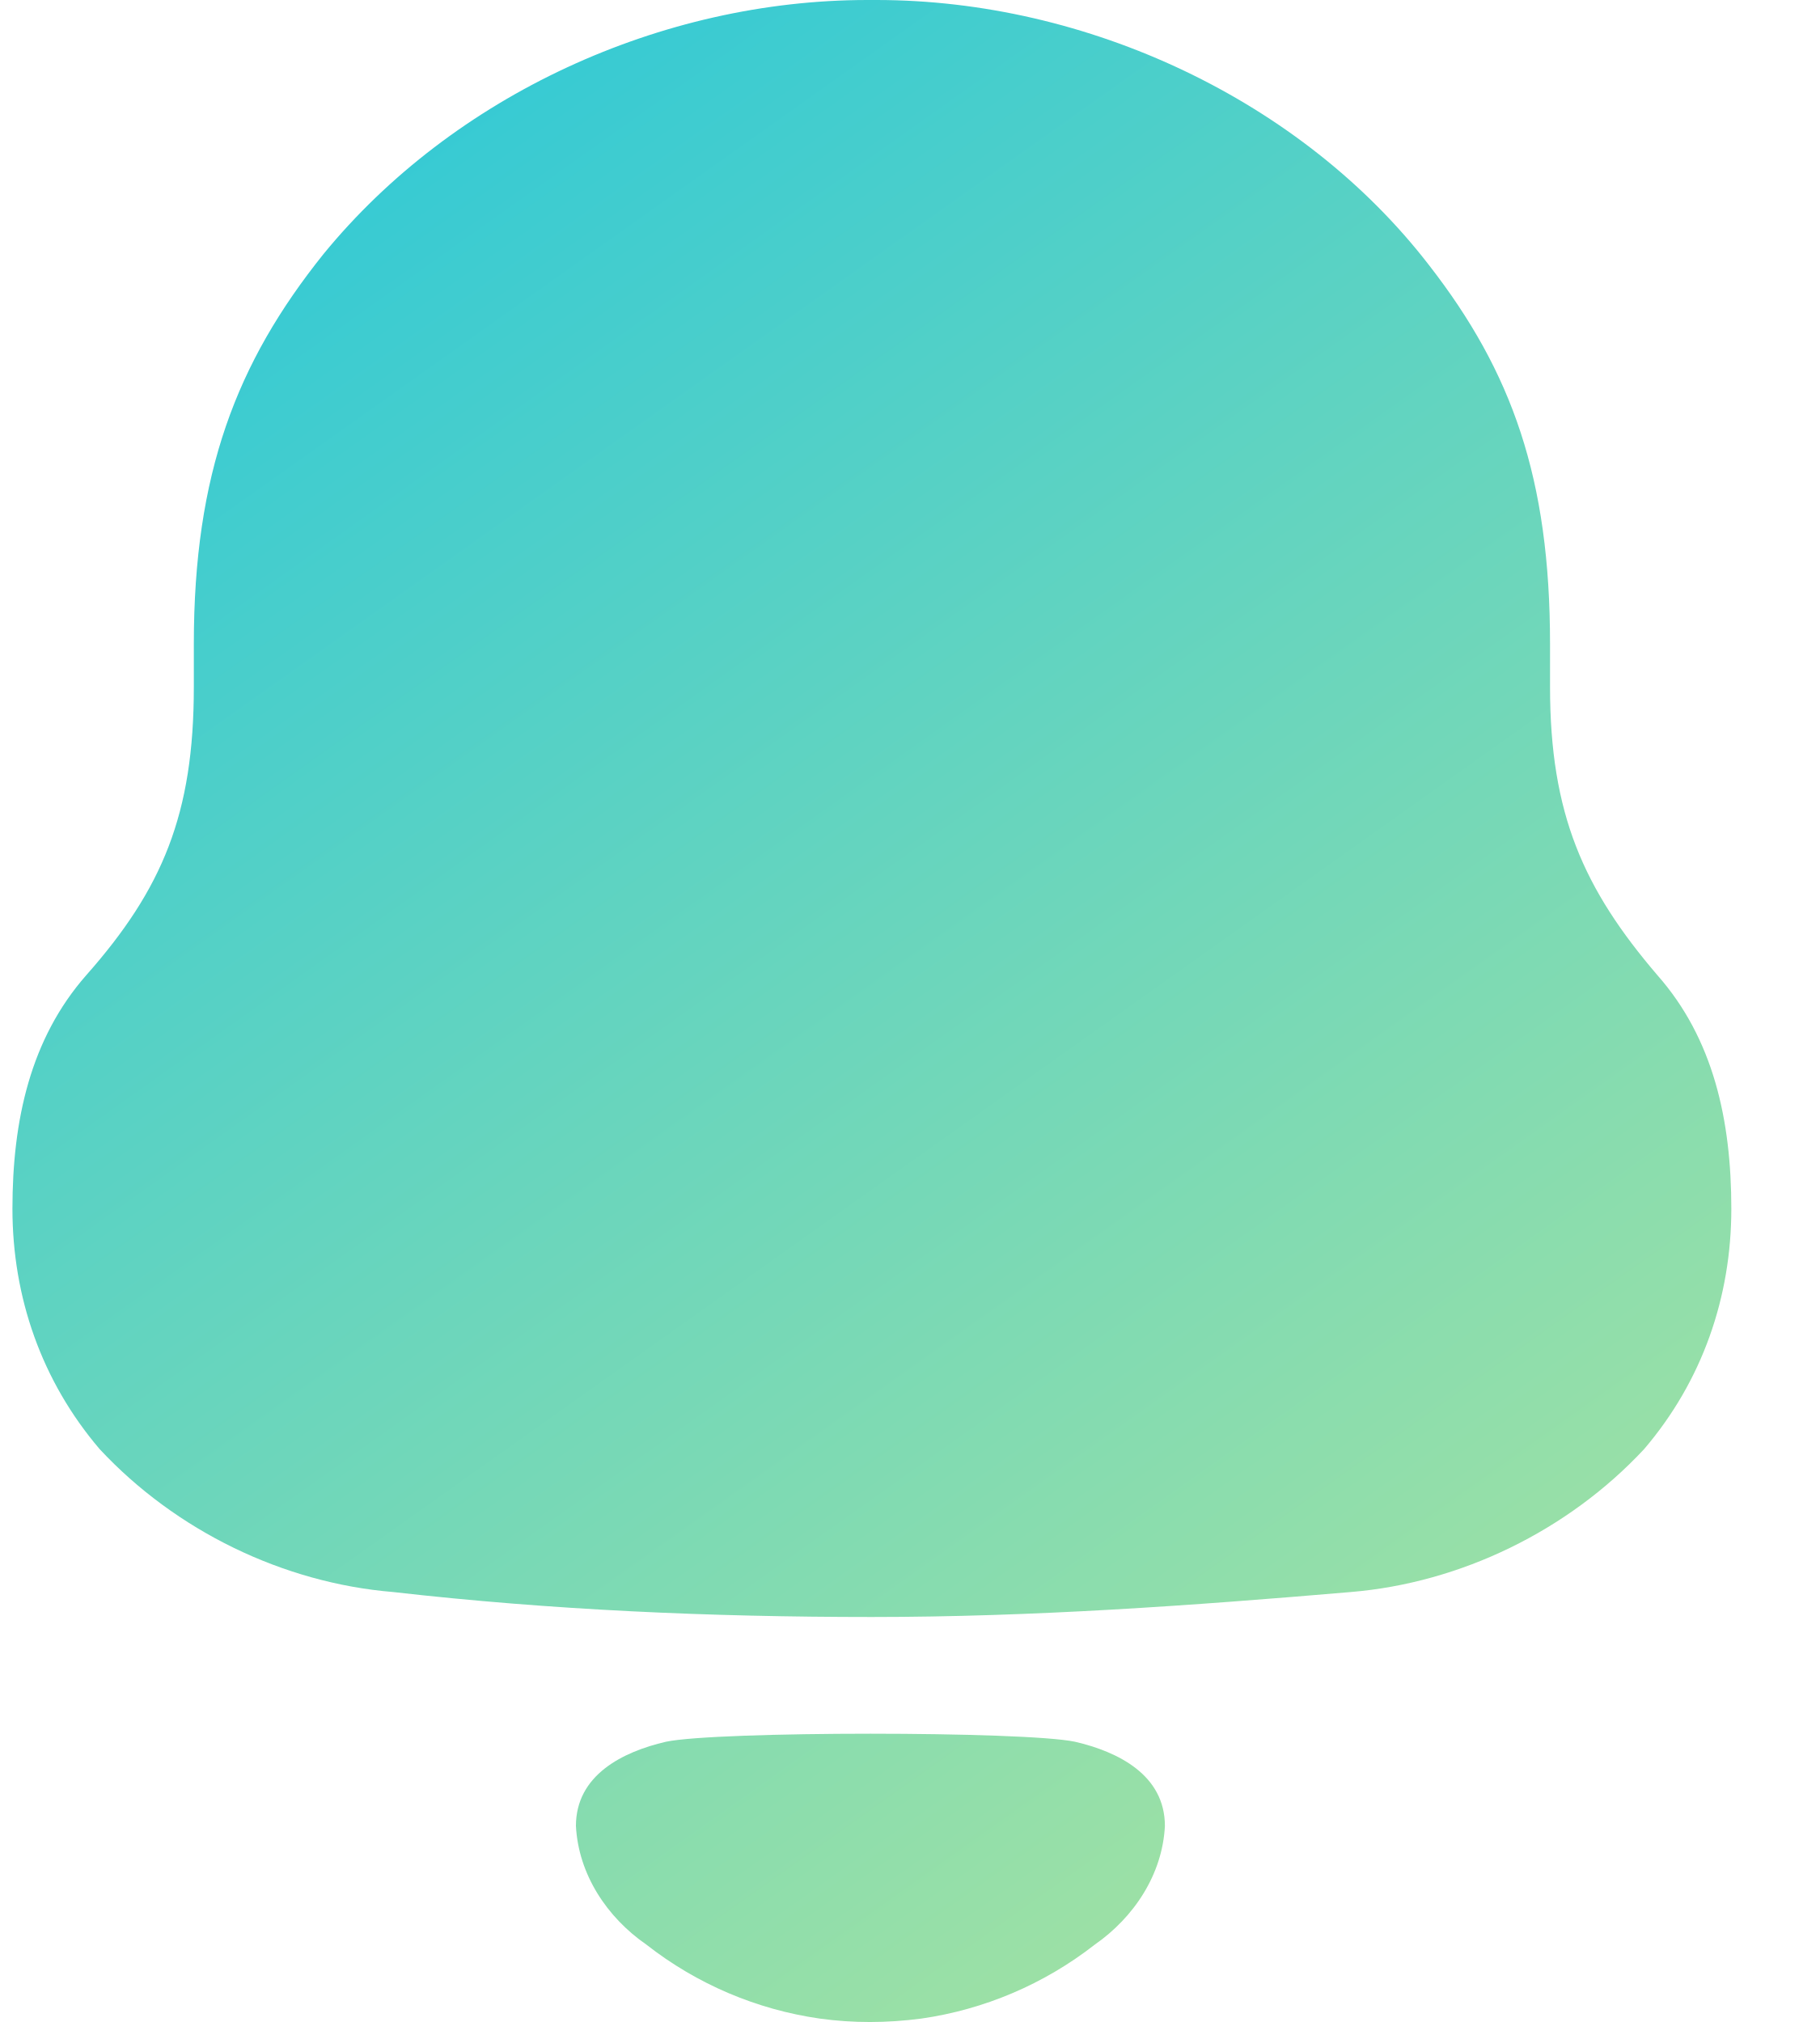
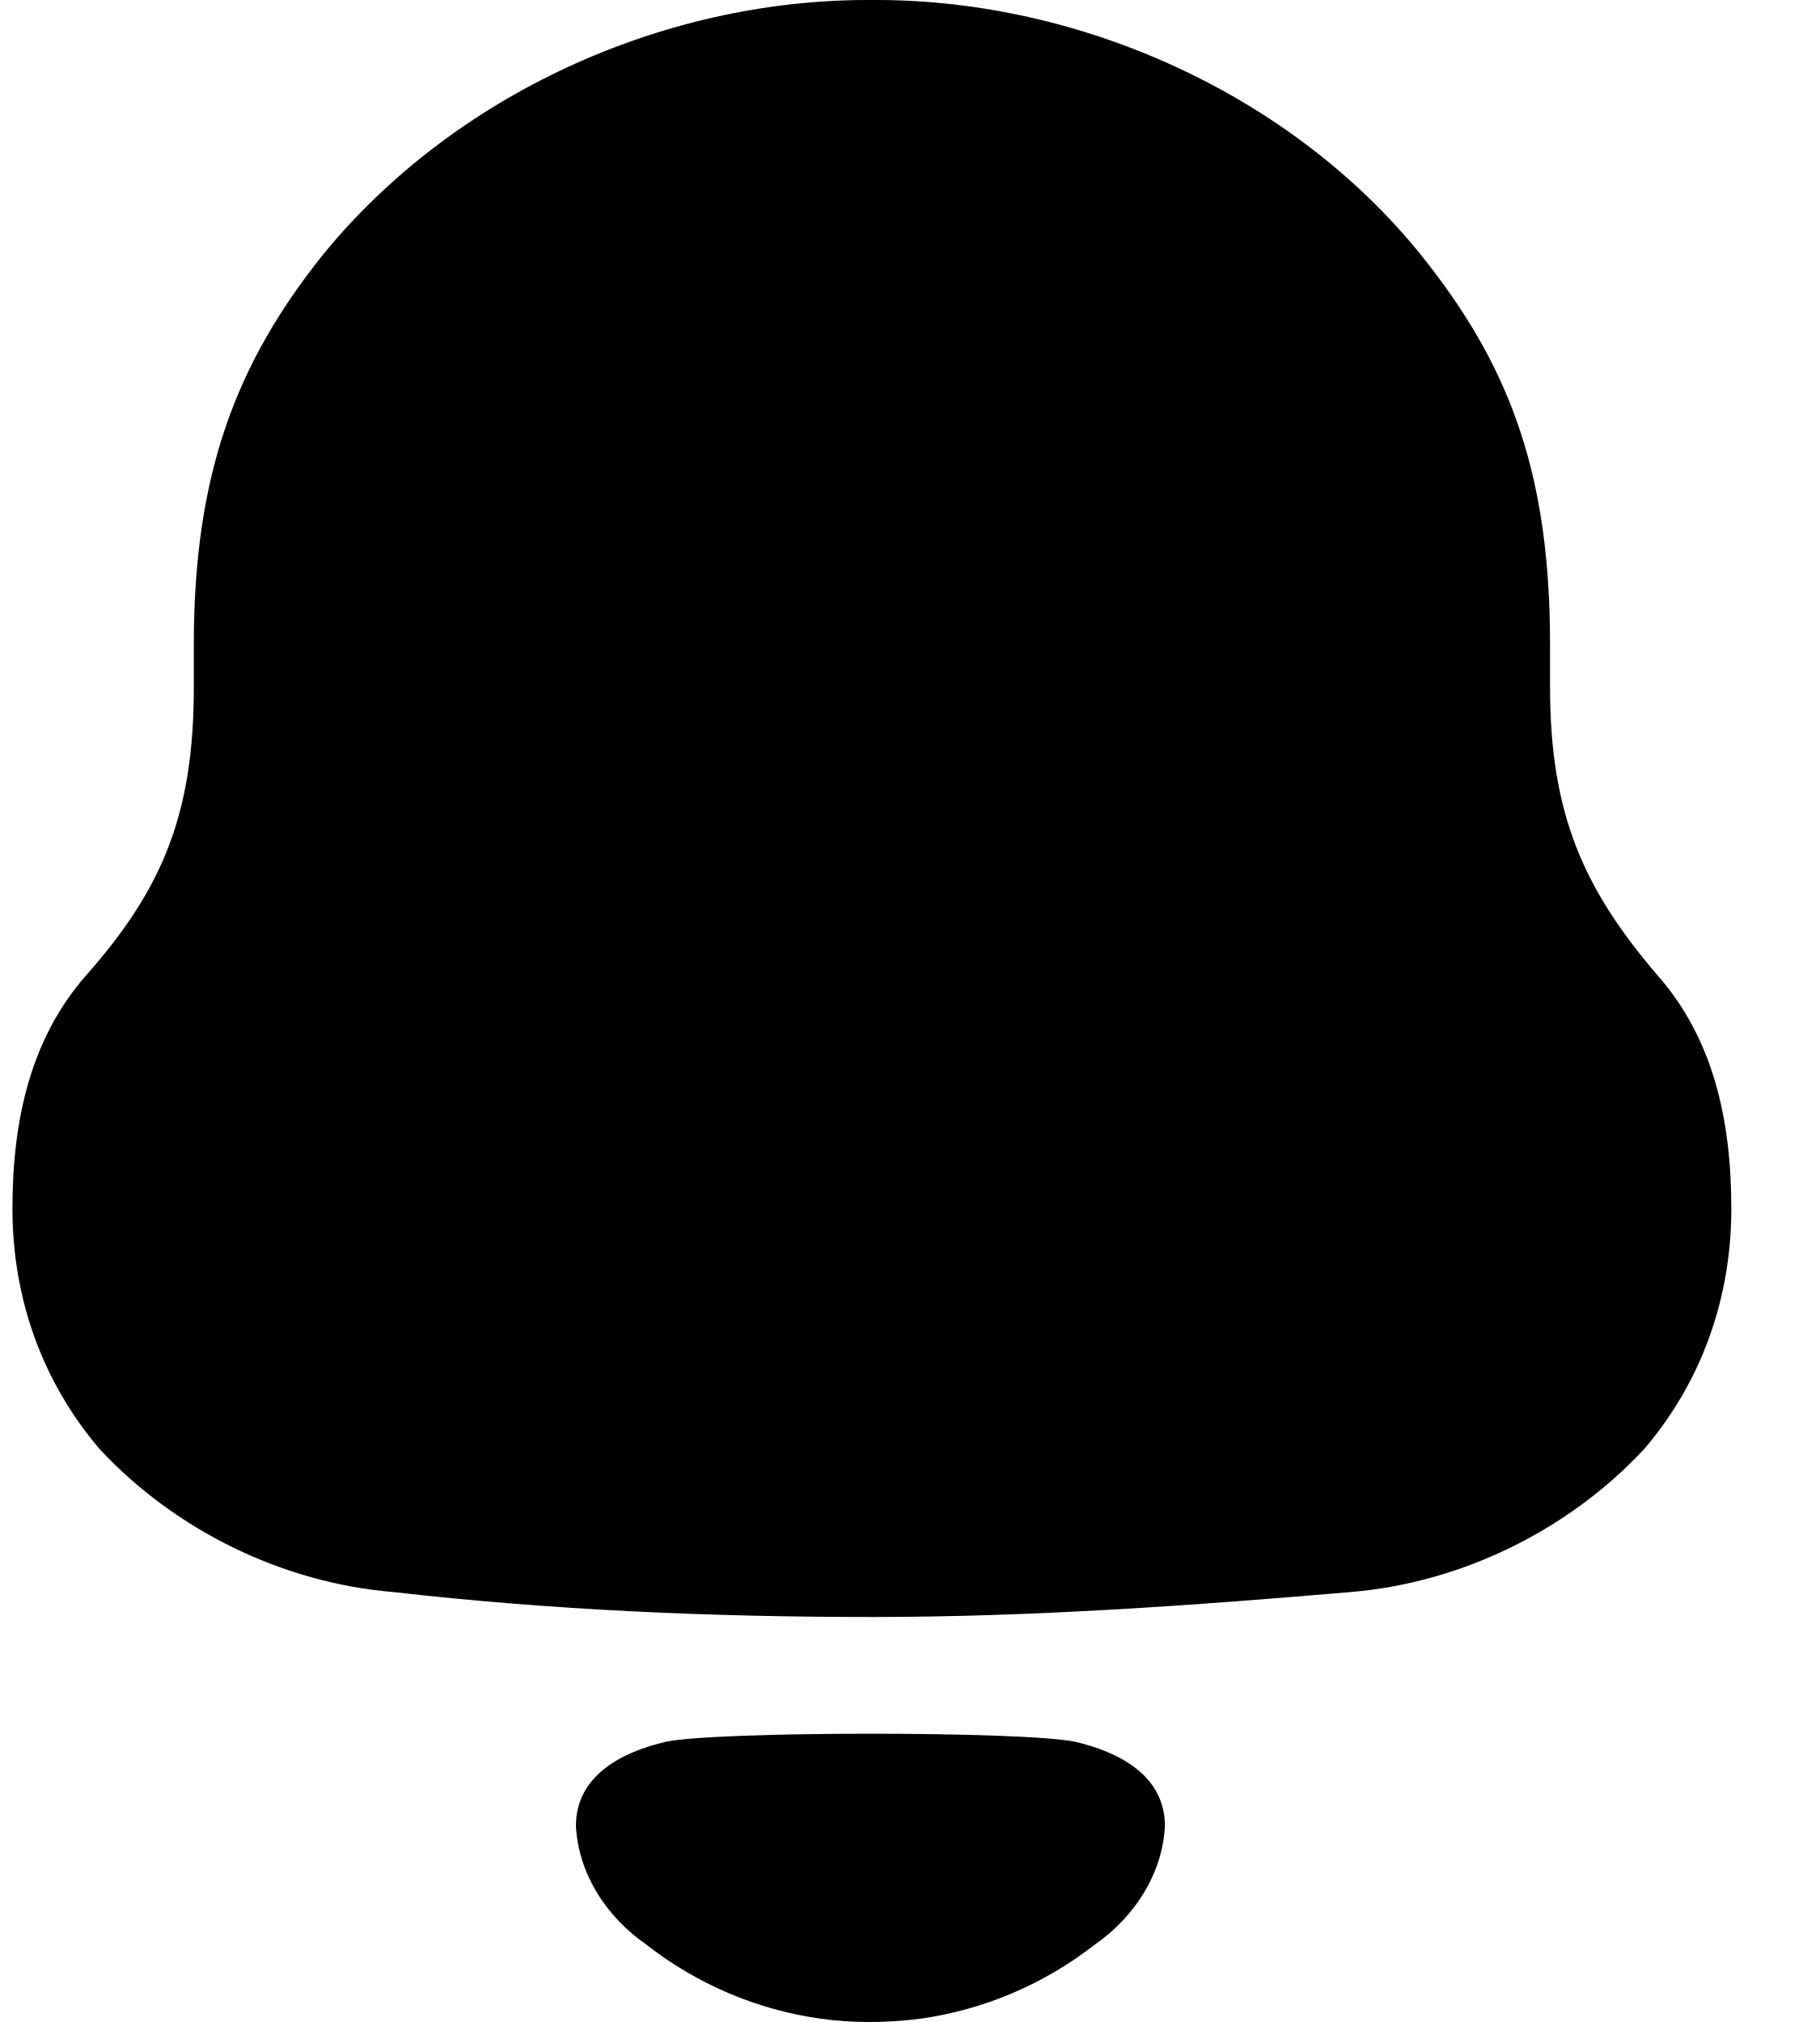
<svg xmlns="http://www.w3.org/2000/svg" width="18" height="20" viewBox="0 0 18 20" fill="none">
-   <path fill-rule="evenodd" clip-rule="evenodd" d="M15.33 6.796C15.33 8.052 15.662 8.793 16.392 9.646C16.946 10.274 17.123 11.081 17.123 11.956C17.123 12.83 16.836 13.66 16.26 14.334C15.507 15.142 14.444 15.657 13.36 15.747C11.789 15.881 10.216 15.994 8.623 15.994C7.029 15.994 5.458 15.926 3.887 15.747C2.801 15.657 1.739 15.142 0.986 14.334C0.411 13.66 0.123 12.83 0.123 11.956C0.123 11.081 0.301 10.274 0.853 9.646C1.607 8.793 1.917 8.052 1.917 6.796V6.37C1.917 4.688 2.336 3.589 3.2 2.512C4.484 0.942 6.542 0 8.579 0H8.668C10.748 0 12.873 0.987 14.135 2.625C14.954 3.679 15.33 4.733 15.33 6.37V6.796ZM5.696 18.061C5.696 17.557 6.159 17.327 6.586 17.228C7.086 17.122 10.132 17.122 10.632 17.228C11.059 17.327 11.521 17.557 11.521 18.061C11.497 18.54 11.215 18.965 10.827 19.235C10.323 19.628 9.732 19.877 9.113 19.966C8.771 20.011 8.436 20.012 8.106 19.966C7.486 19.877 6.895 19.628 6.392 19.234C6.003 18.965 5.721 18.54 5.696 18.061Z" fill="url(#paint0_linear)" />
+   <path fill-rule="evenodd" clip-rule="evenodd" d="M15.33 6.796C15.33 8.052 15.662 8.793 16.392 9.646C16.946 10.274 17.123 11.081 17.123 11.956C17.123 12.83 16.836 13.66 16.26 14.334C15.507 15.142 14.444 15.657 13.36 15.747C11.789 15.881 10.216 15.994 8.623 15.994C7.029 15.994 5.458 15.926 3.887 15.747C2.801 15.657 1.739 15.142 0.986 14.334C0.411 13.66 0.123 12.83 0.123 11.956C0.123 11.081 0.301 10.274 0.853 9.646C1.607 8.793 1.917 8.052 1.917 6.796V6.37C1.917 4.688 2.336 3.589 3.2 2.512C4.484 0.942 6.542 0 8.579 0H8.668C10.748 0 12.873 0.987 14.135 2.625C14.954 3.679 15.33 4.733 15.33 6.37V6.796ZM5.696 18.061C5.696 17.557 6.159 17.327 6.586 17.228C7.086 17.122 10.132 17.122 10.632 17.228C11.059 17.327 11.521 17.557 11.521 18.061C11.497 18.54 11.215 18.965 10.827 19.235C10.323 19.628 9.732 19.877 9.113 19.966C8.771 20.011 8.436 20.012 8.106 19.966C7.486 19.877 6.895 19.628 6.392 19.234C6.003 18.965 5.721 18.54 5.696 18.061Z" fill="currentColor" />
  <defs>
-     <linearGradient id="paint0_linear" x1="1.694" y1="0.858" x2="21.947" y2="29.358" gradientUnits="userSpaceOnUse">
-       <stop stop-color="#2DC8D8" />
-       <stop offset="1" stop-color="#ECF281" />
-     </linearGradient>
-   </defs>
+ 
+ </defs>
</svg>
